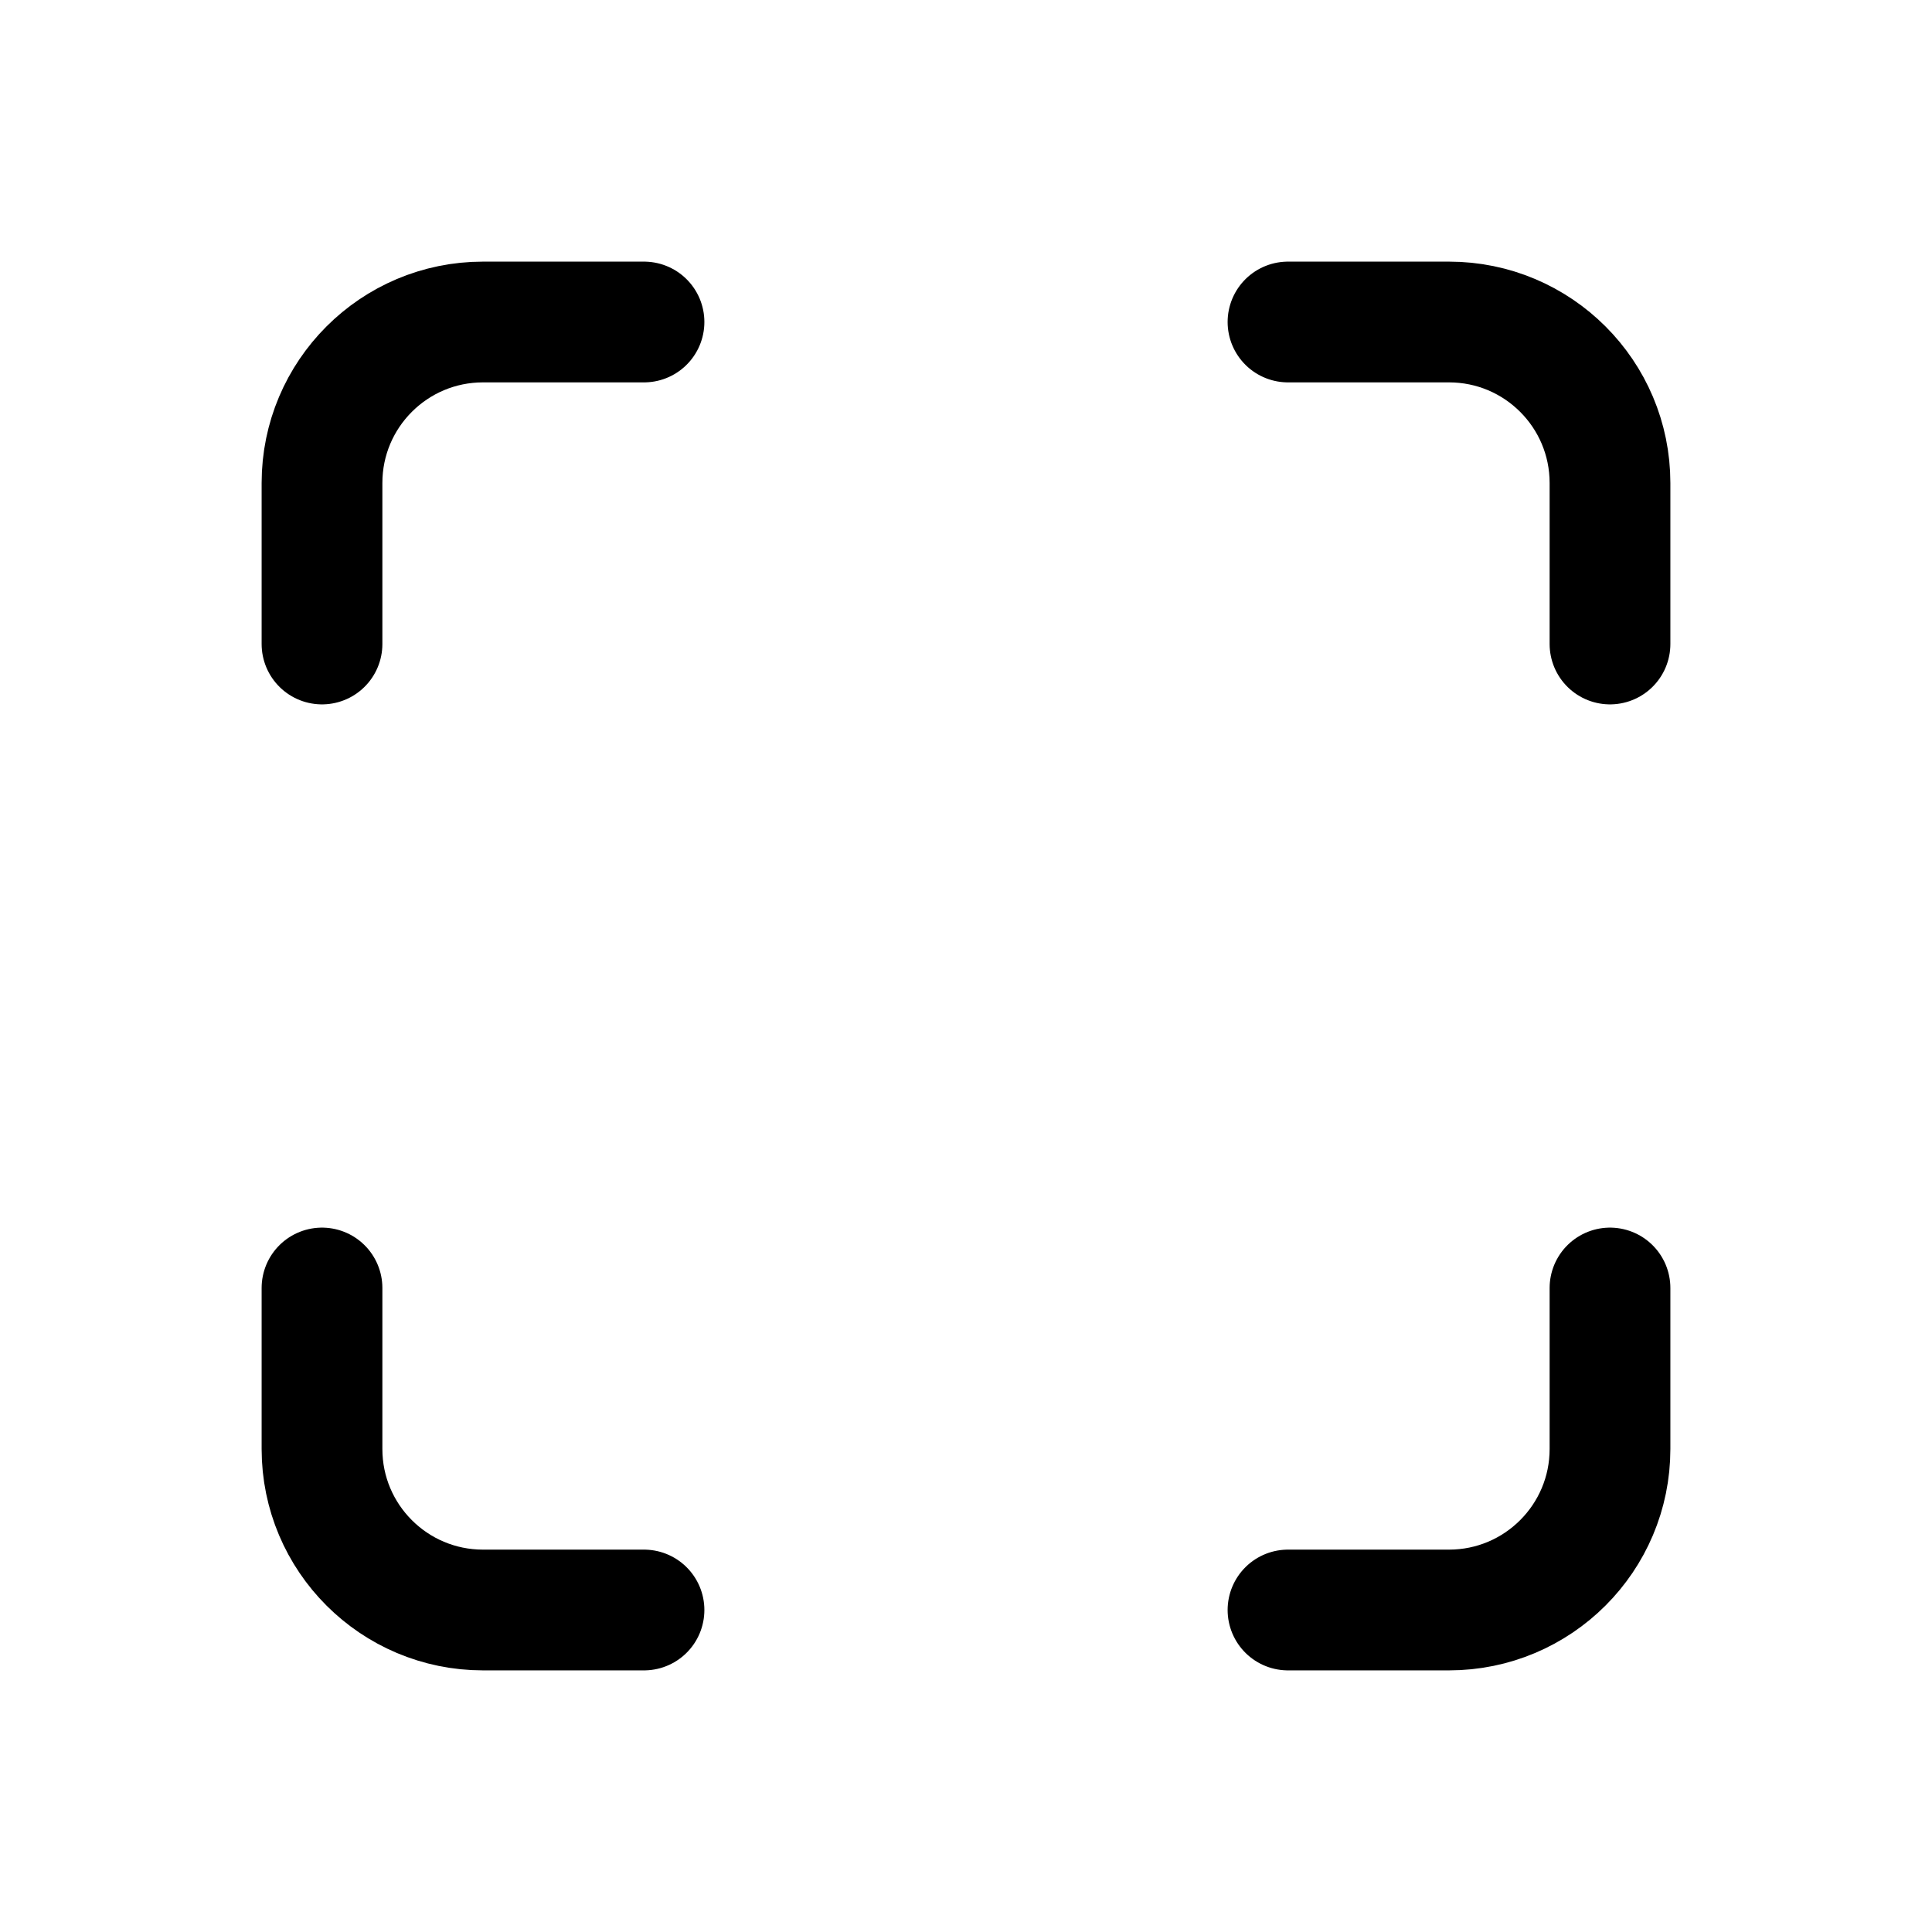
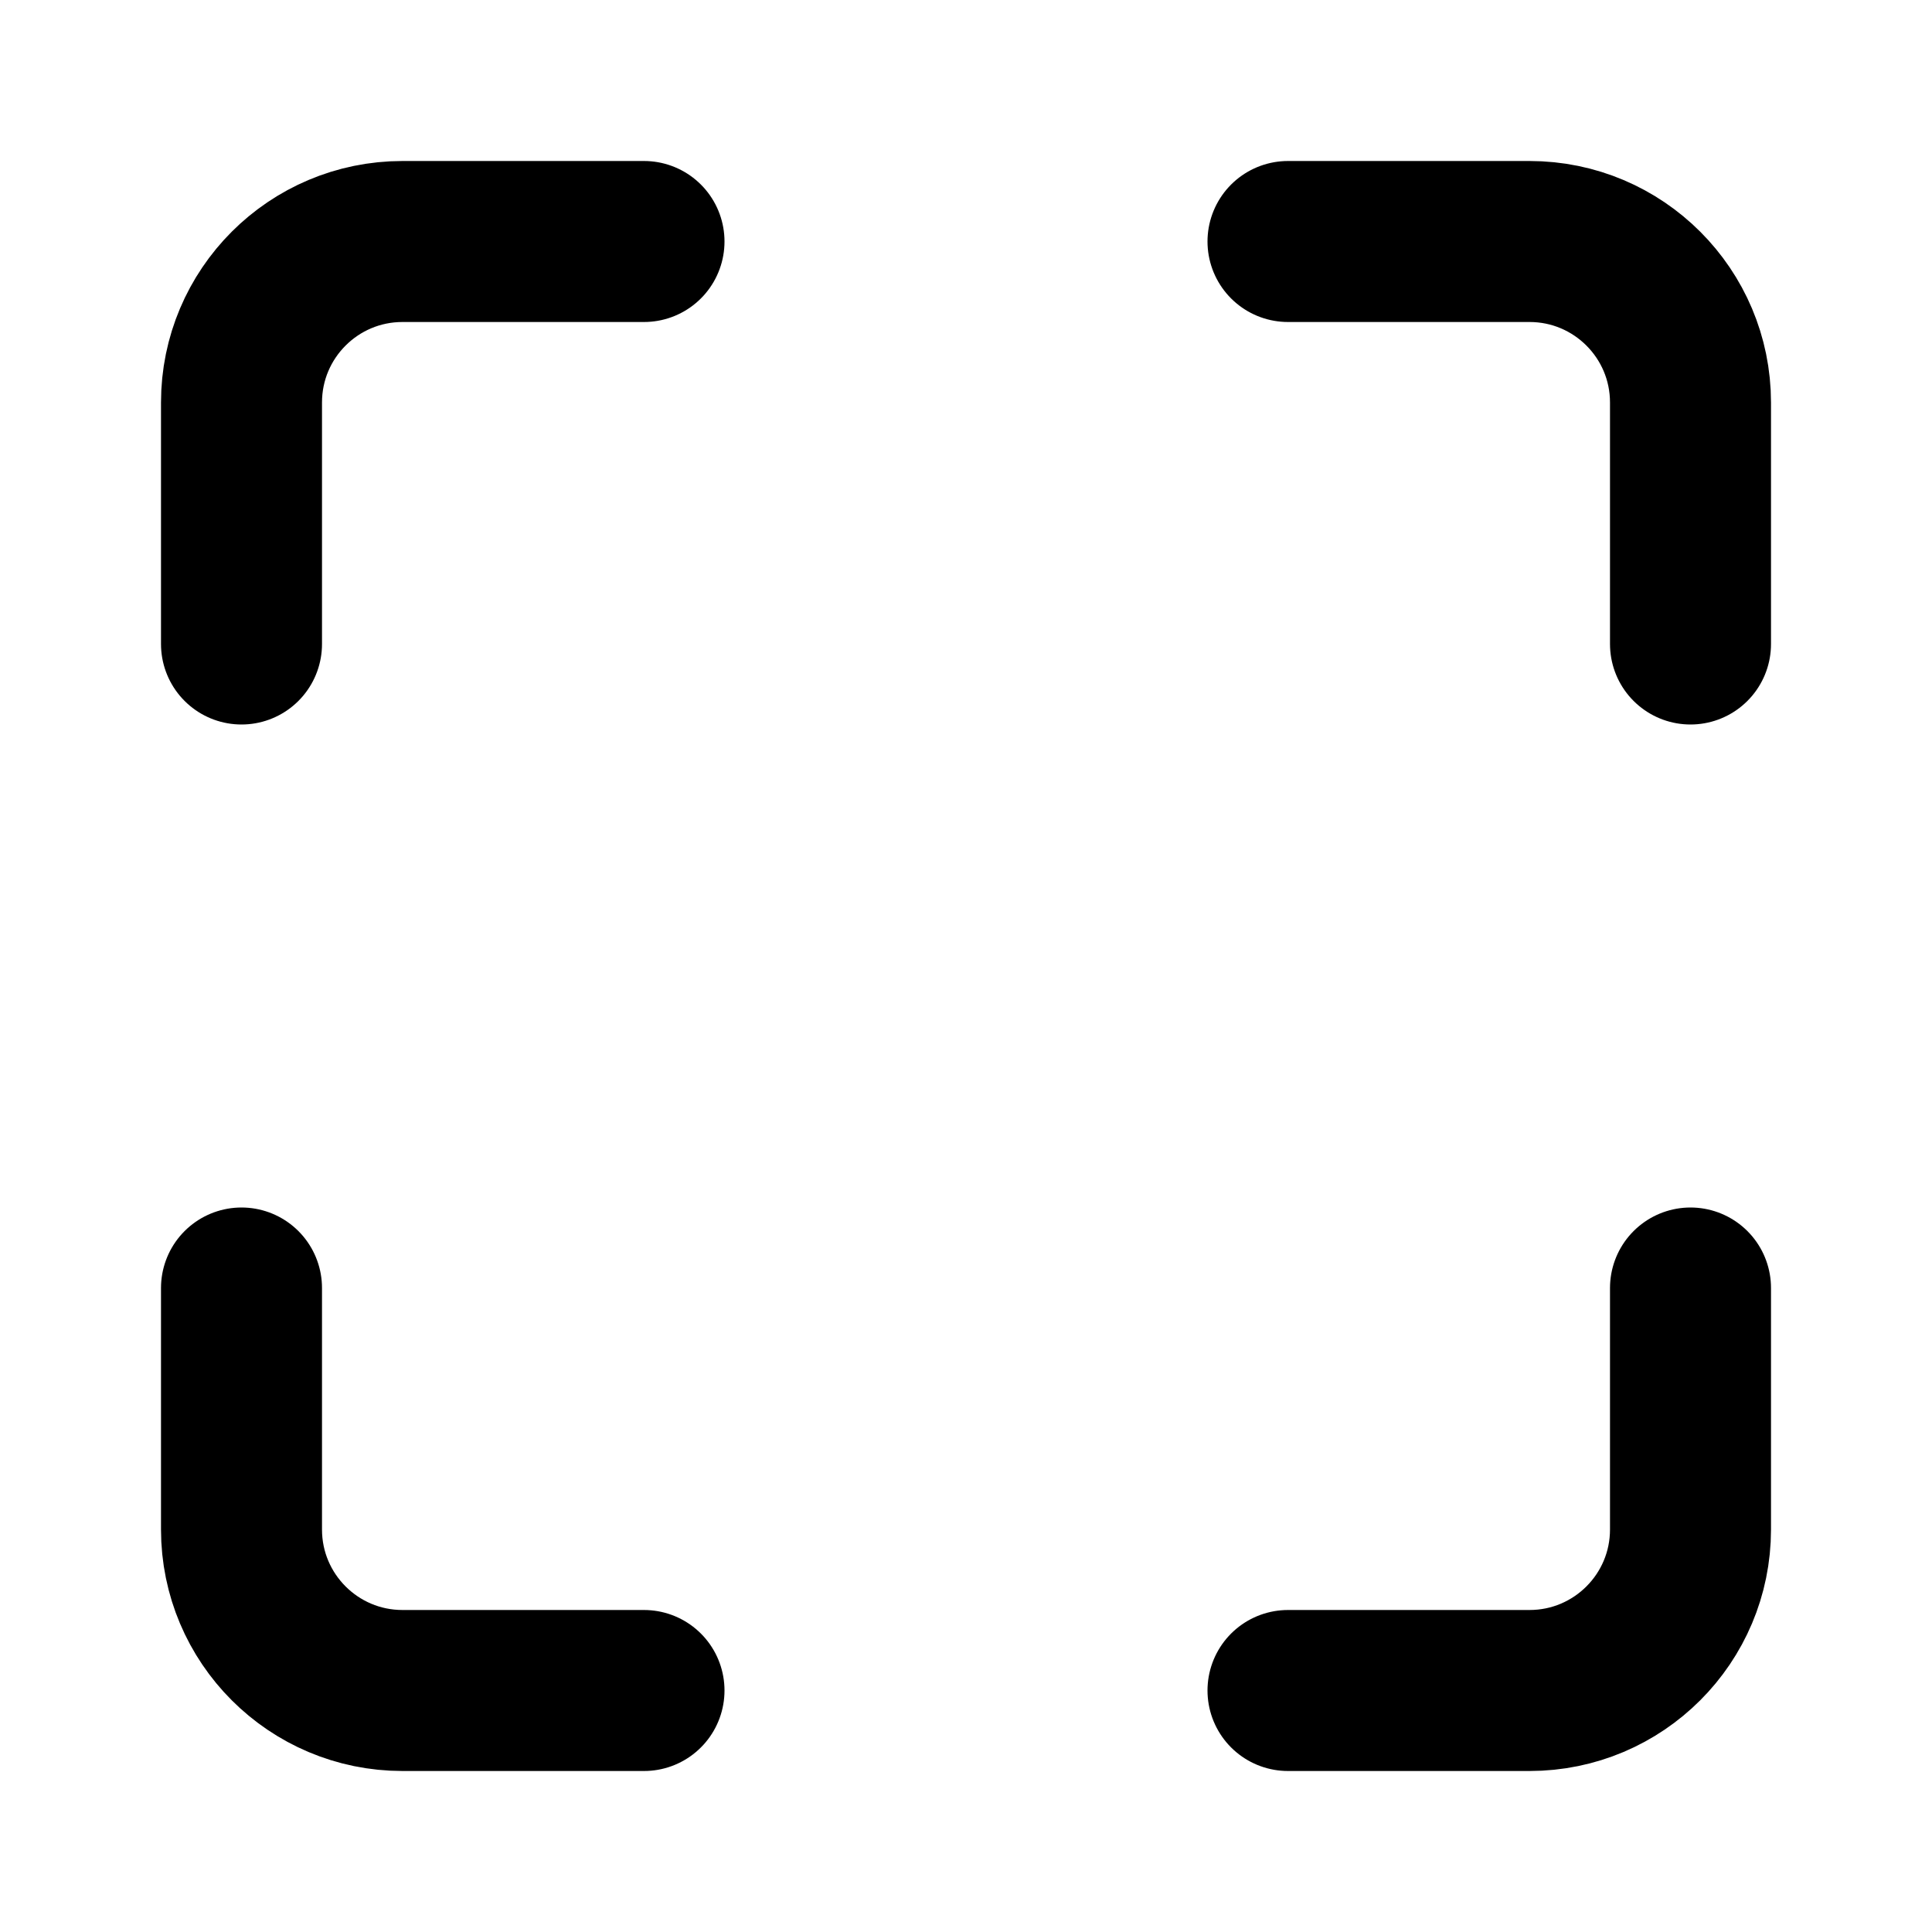
- <svg xmlns="http://www.w3.org/2000/svg" class="icon icon-tabler icon-tabler-maximize" width="44" height="44" viewBox="0 0 24 24" stroke-width="1.5" stroke="#000000" fill="none" stroke-linecap="round" stroke-linejoin="round">
-   <path stroke="none" d="M0 0h24v24H0z" fill="none" />
-   <path d="M4 8v-2a2 2 0 0 1 2 -2h2" />
-   <path d="M4 16v2a2 2 0 0 0 2 2h2" />
-   <path d="M16 4h2a2 2 0 0 1 2 2v2" />
-   <path d="M16 20h2a2 2 0 0 0 2 -2v-2" />
+ <svg xmlns="http://www.w3.org/2000/svg" width="24" height="24" viewBox="0 0 24 24" fill="none" stroke="currentColor" stroke-width="2" stroke-linecap="round" stroke-linejoin="round" class="feather feather-maximize">
+   <path d="M8 3H5a2 2 0 0 0-2 2v3m18 0V5a2 2 0 0 0-2-2h-3m0 18h3a2 2 0 0 0 2-2v-3M3 16v3a2 2 0 0 0 2 2h3" />
</svg>
